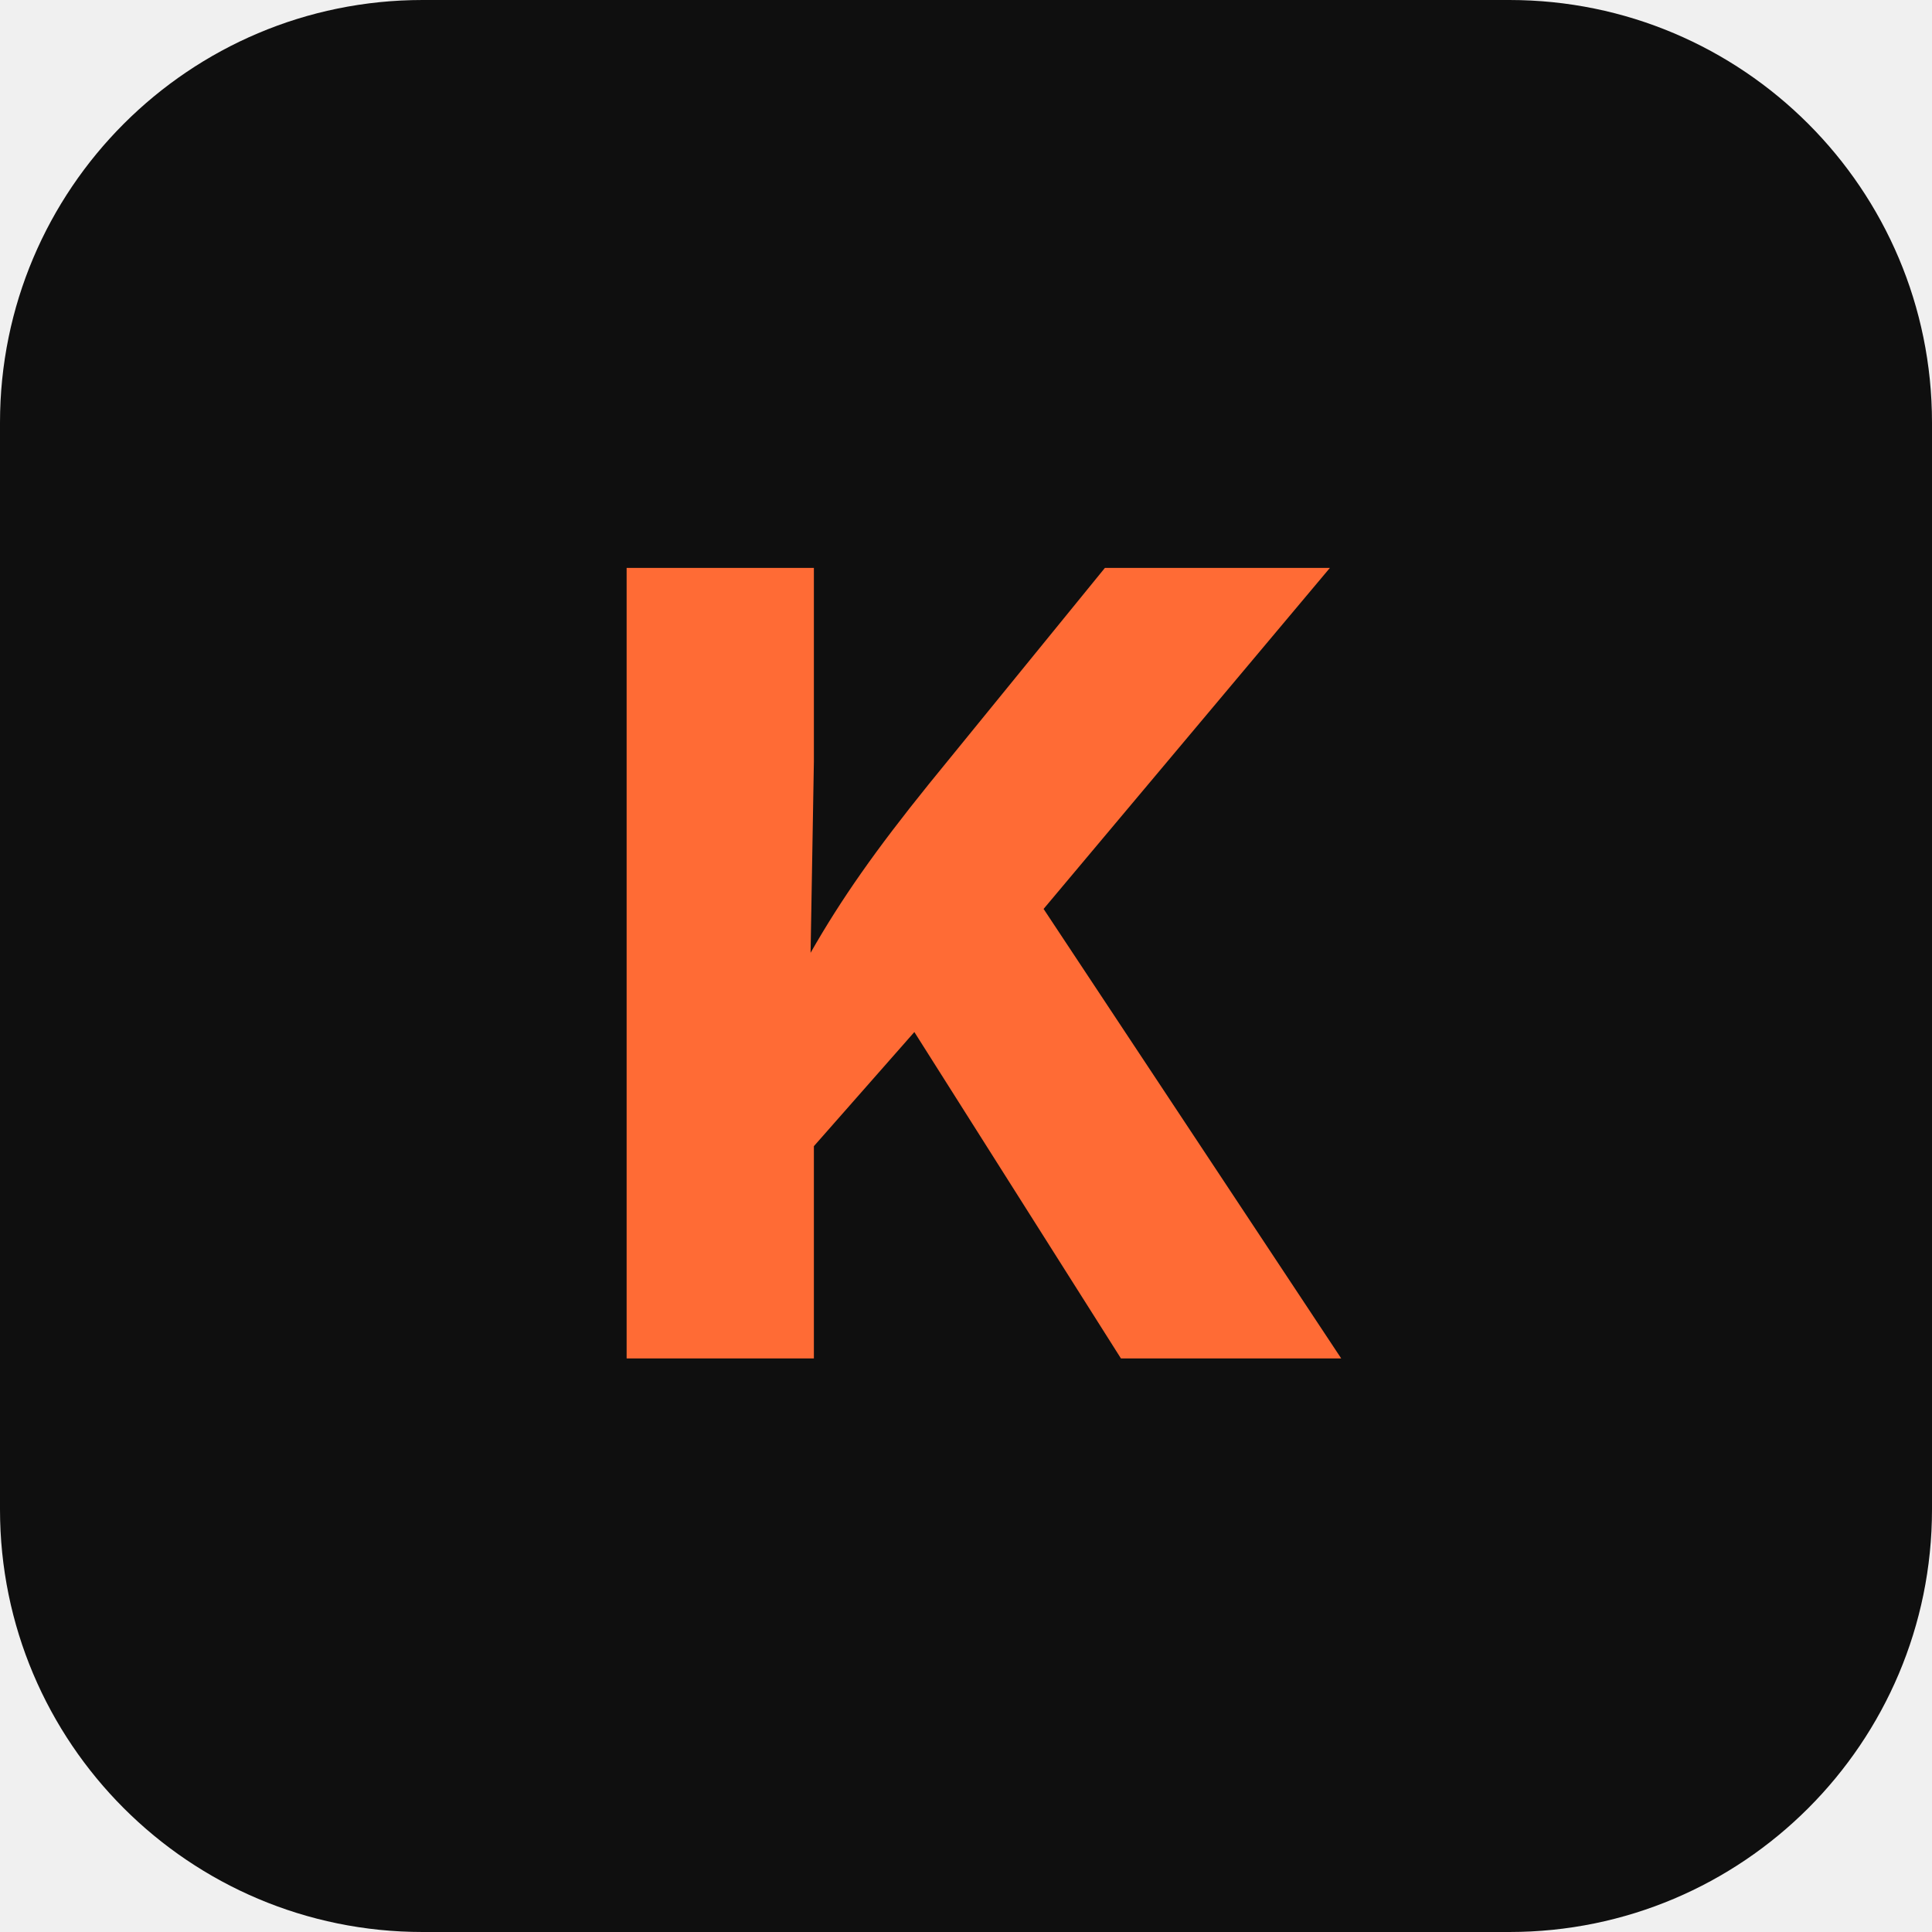
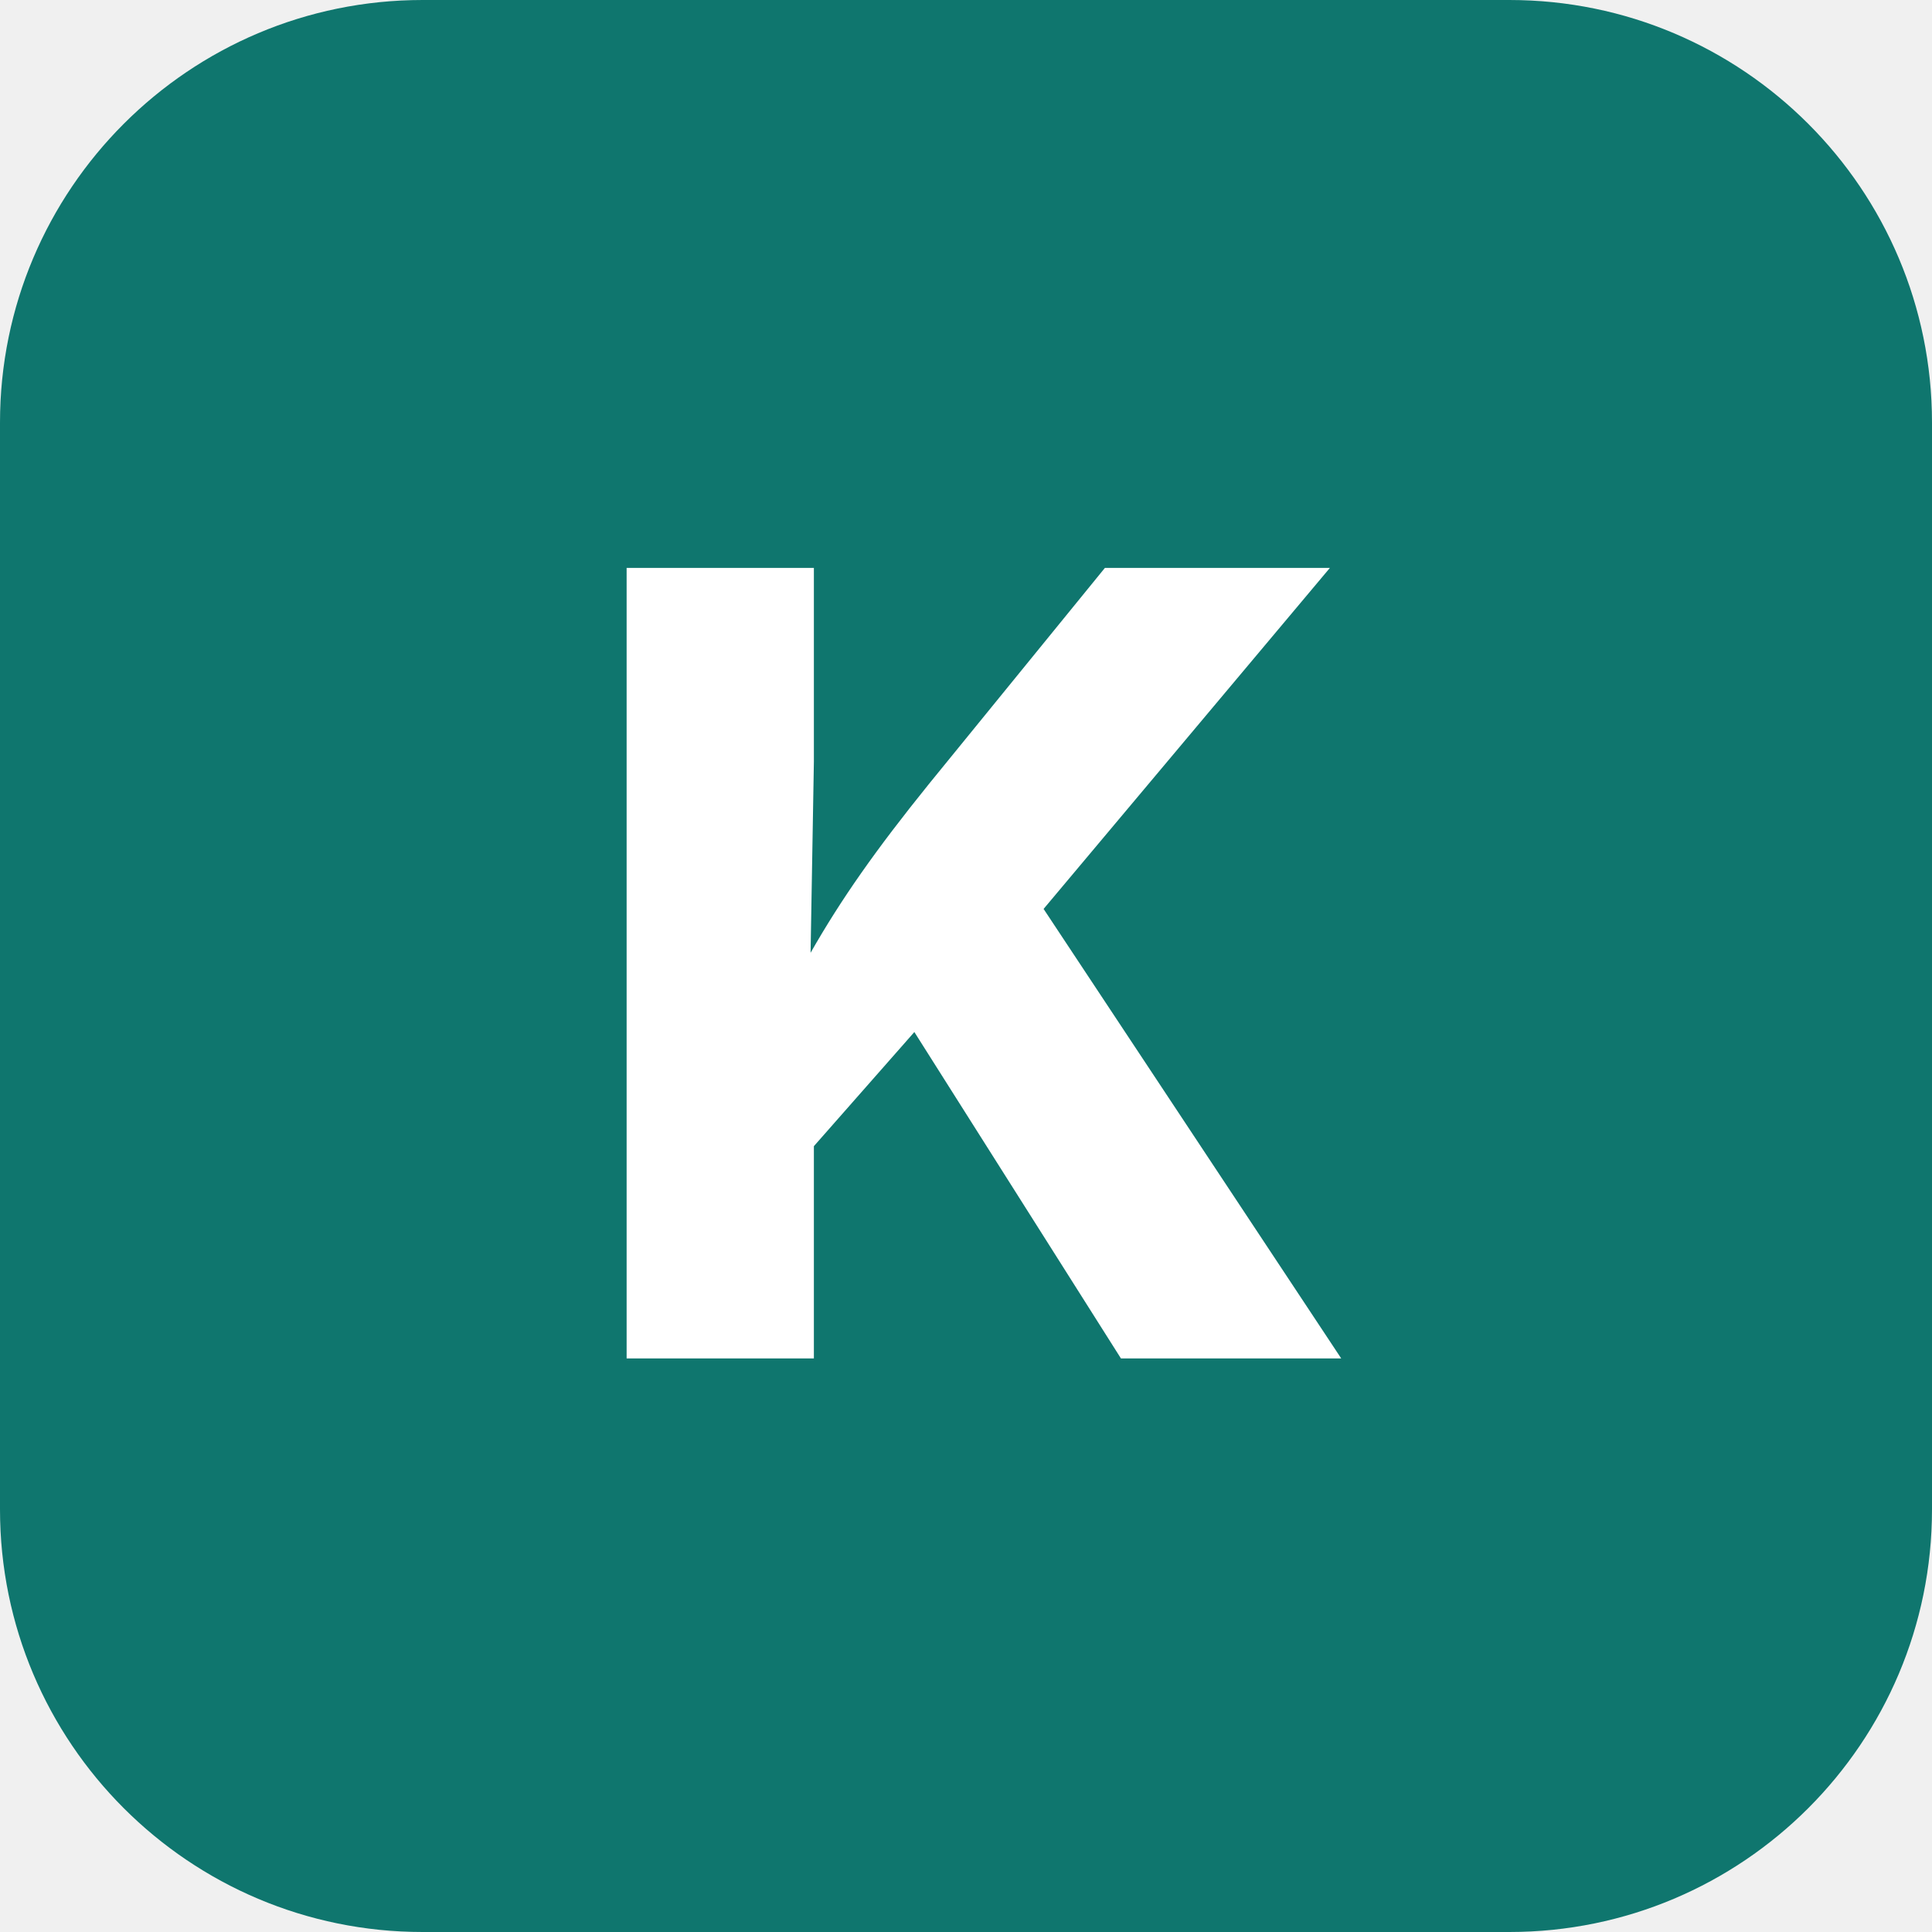
<svg xmlns="http://www.w3.org/2000/svg" viewBox="0 0 64 64">
-   <rect width="64" height="64" rx="14" fill="#0f0f0f" />
-   <text x="32" y="45" font-family="Inter, Arial, sans-serif" font-size="36" font-weight="800" fill="#ff6b35" text-anchor="middle">K</text>
+   <rect width="64" height="64" rx="14" fill="#0f766e" />
+   <text x="32" y="45" font-family="Inter, Arial, sans-serif" font-size="36" font-weight="800" fill="#ffffff" text-anchor="middle">K</text>
</svg>
